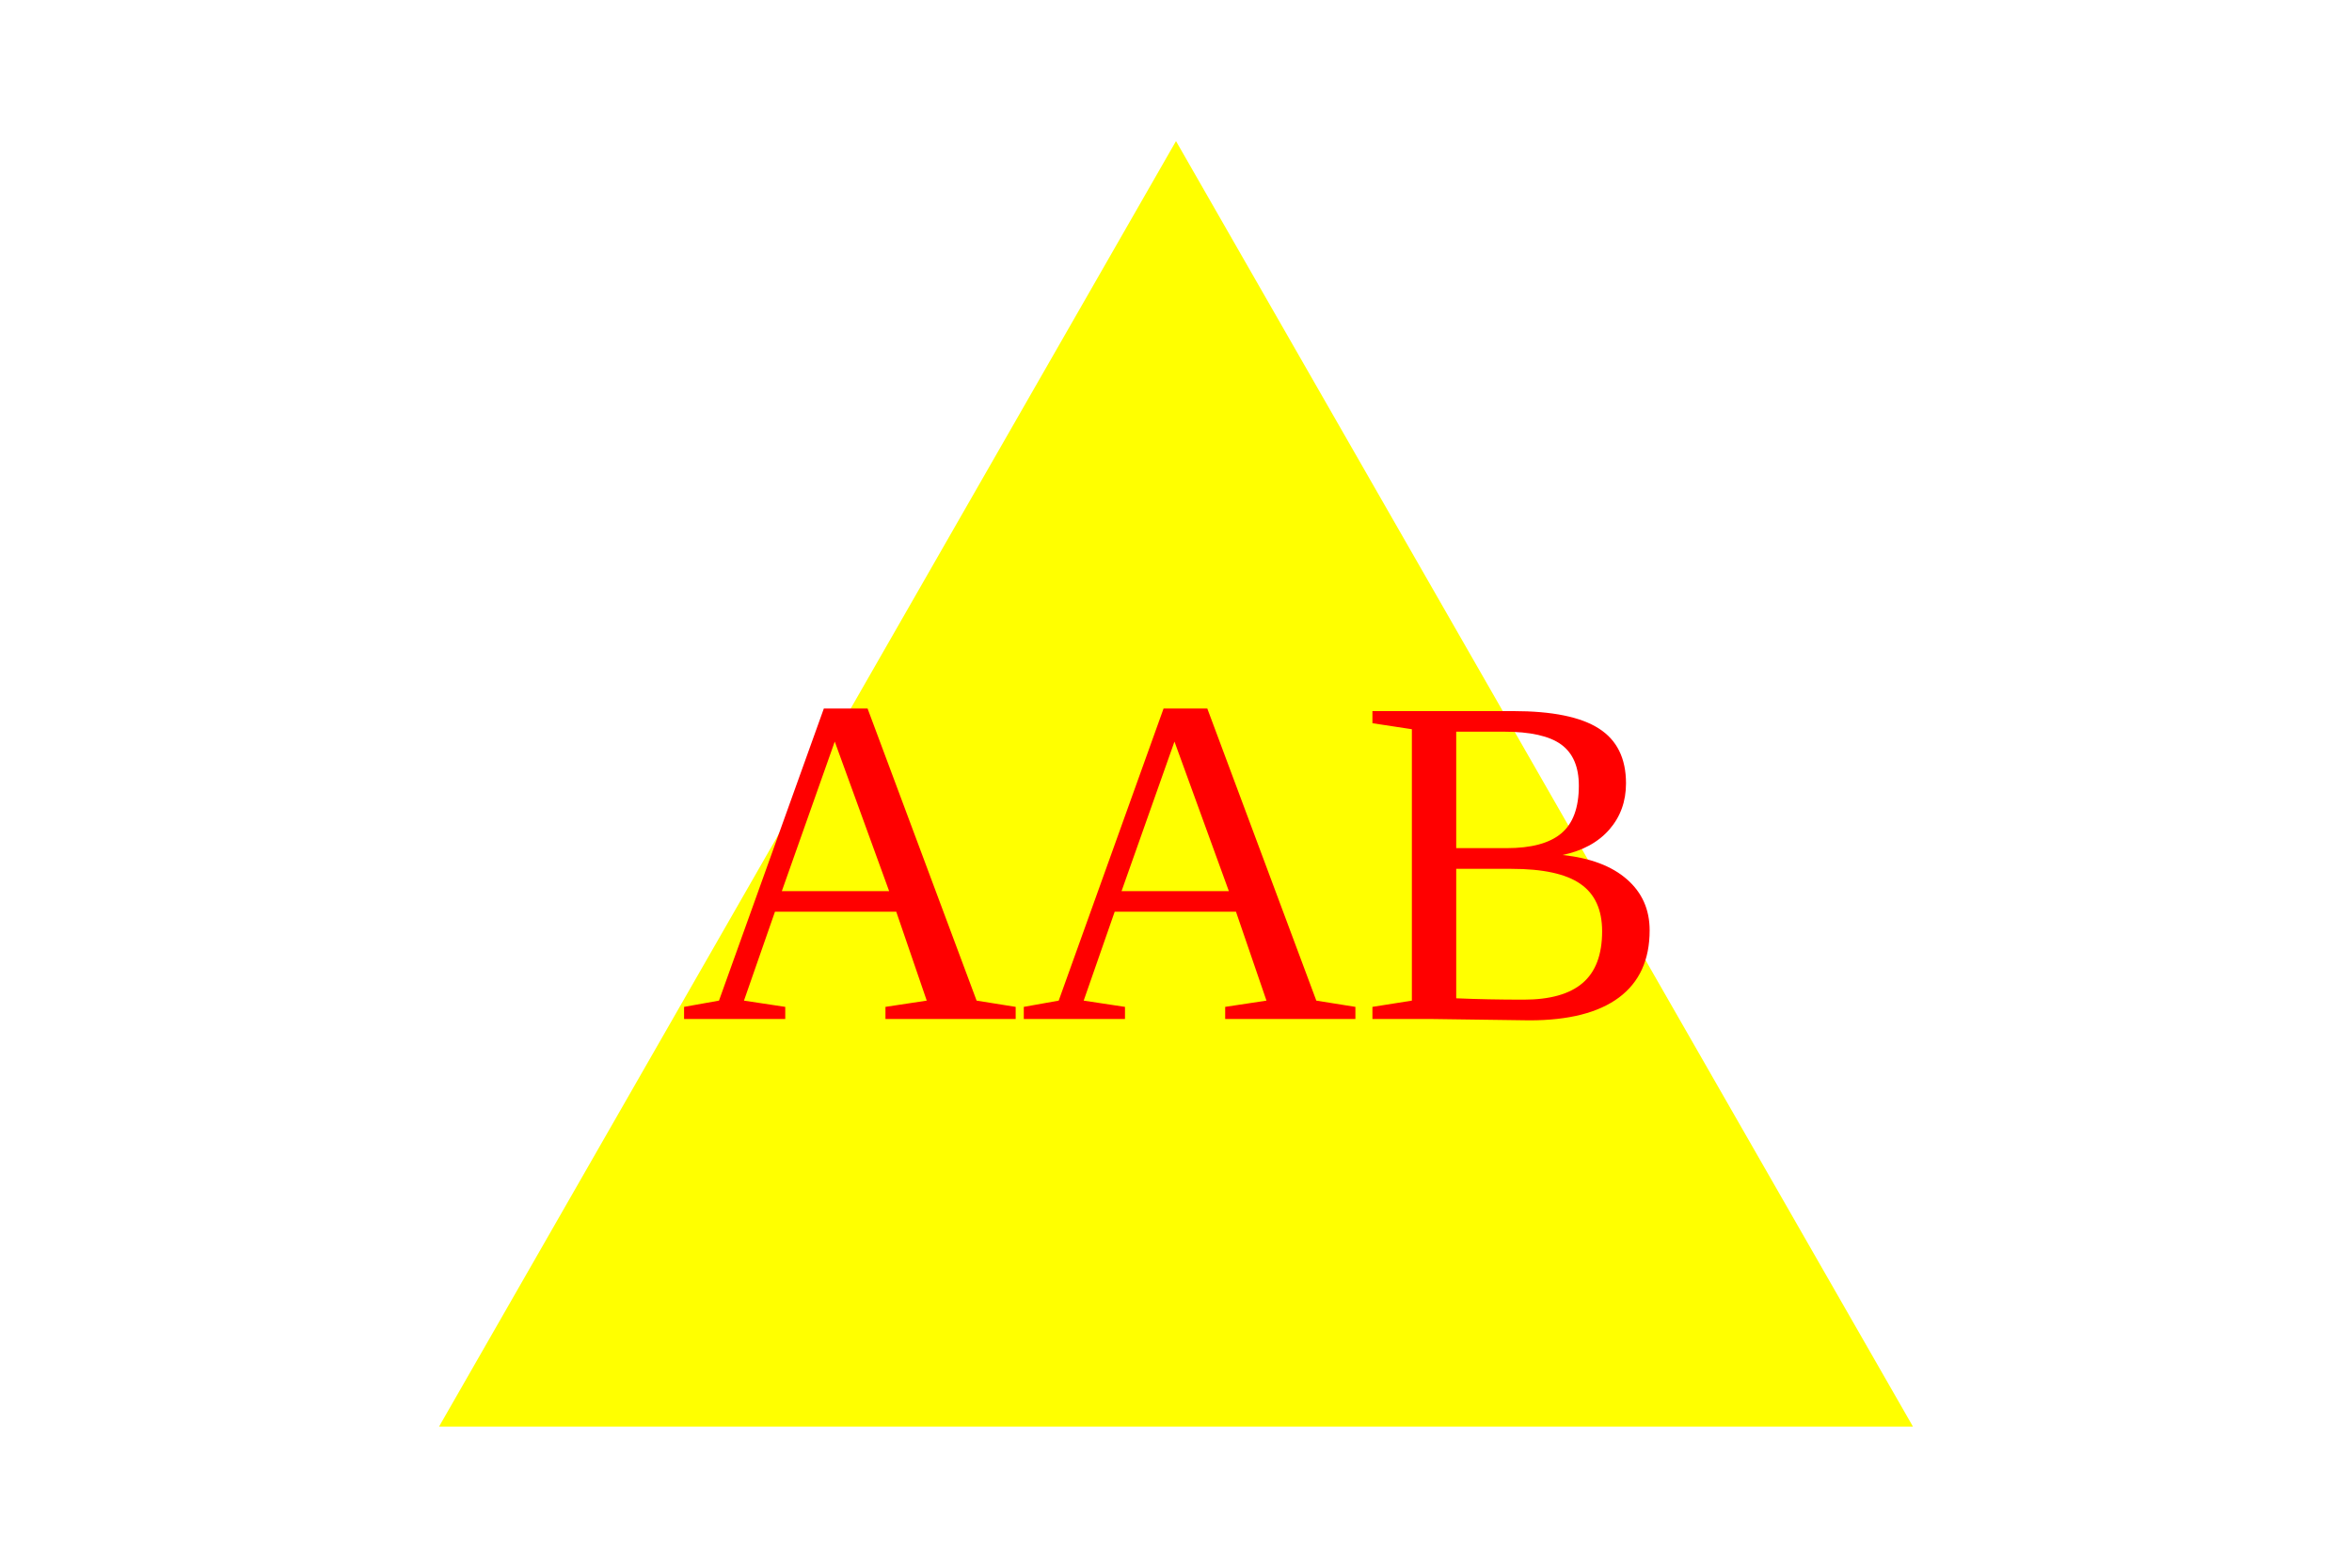
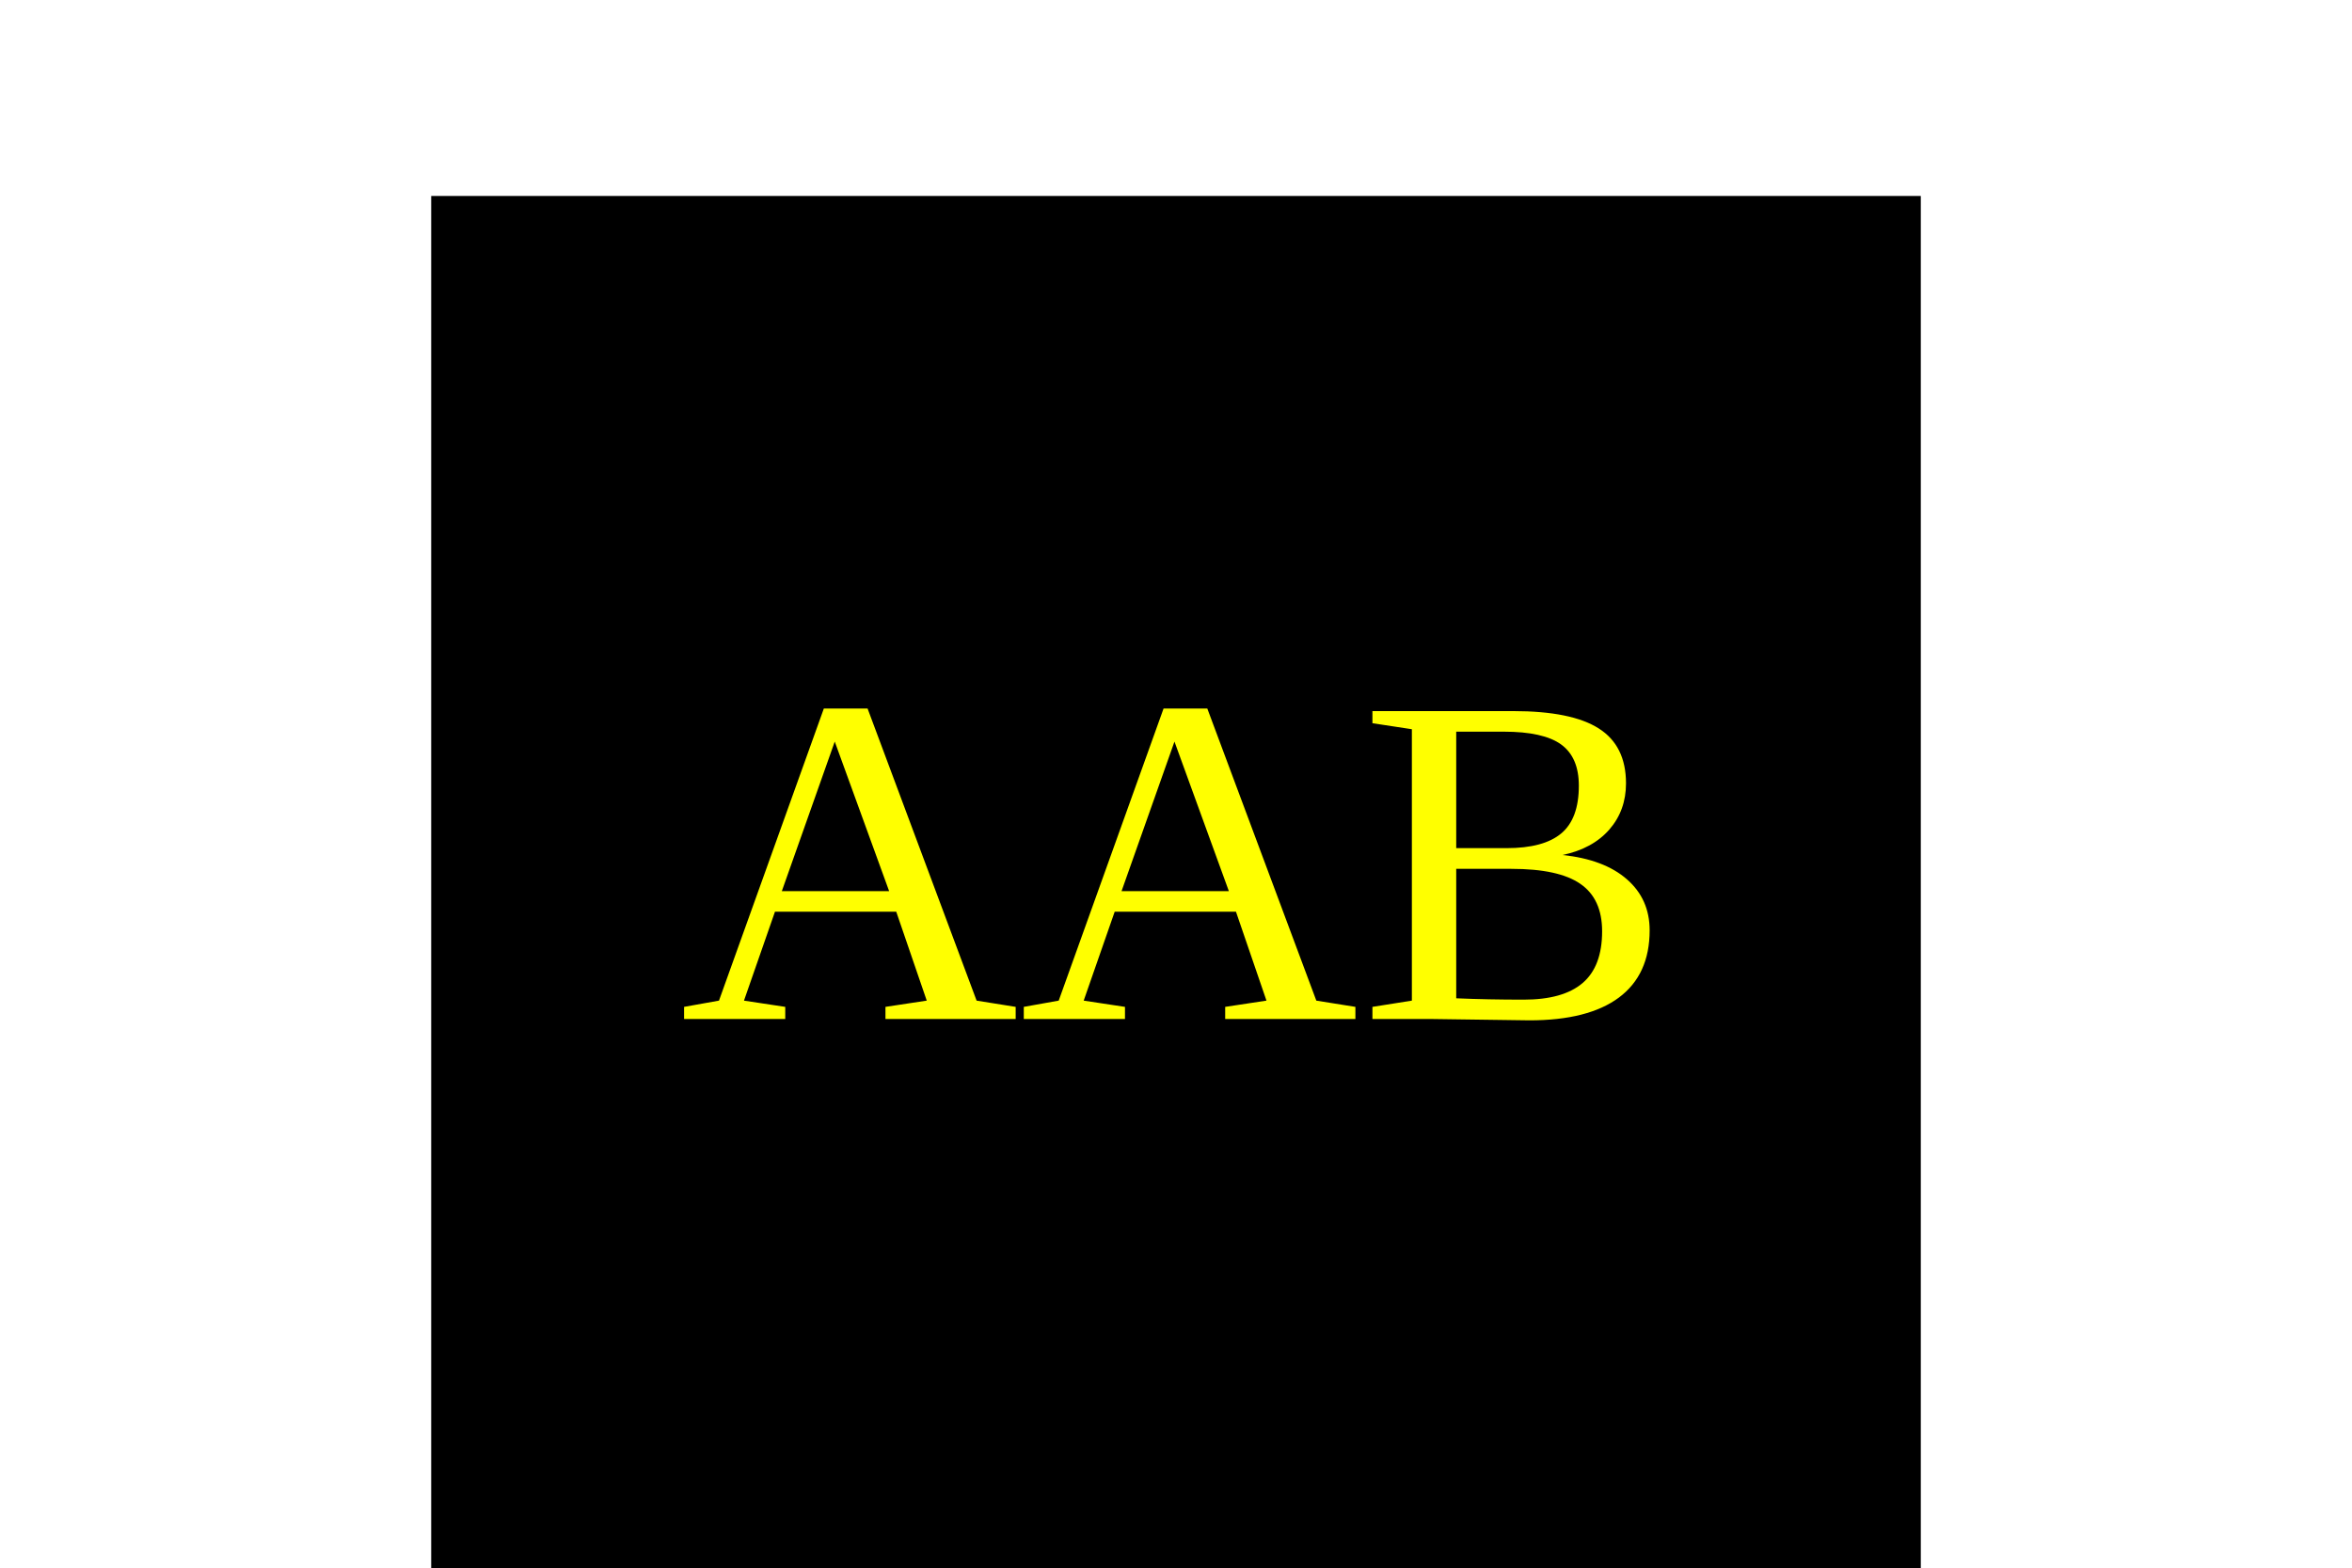
<svg xmlns="http://www.w3.org/2000/svg" version="1.1" width="300" height="200">
-   <polygon points="150, 18 244, 182 56, 182" fill="Yellow" />
-   <text x="150" y="130" text-anchor="middle" font-size="60" fill="Red">AAB</text>
+   <rect x="55" y="25" height="190" width="190" fill="Black" />
+   <text x="150" y="130" text-anchor="middle" font-size="60" fill="Yellow">AAB</text>
</svg>
